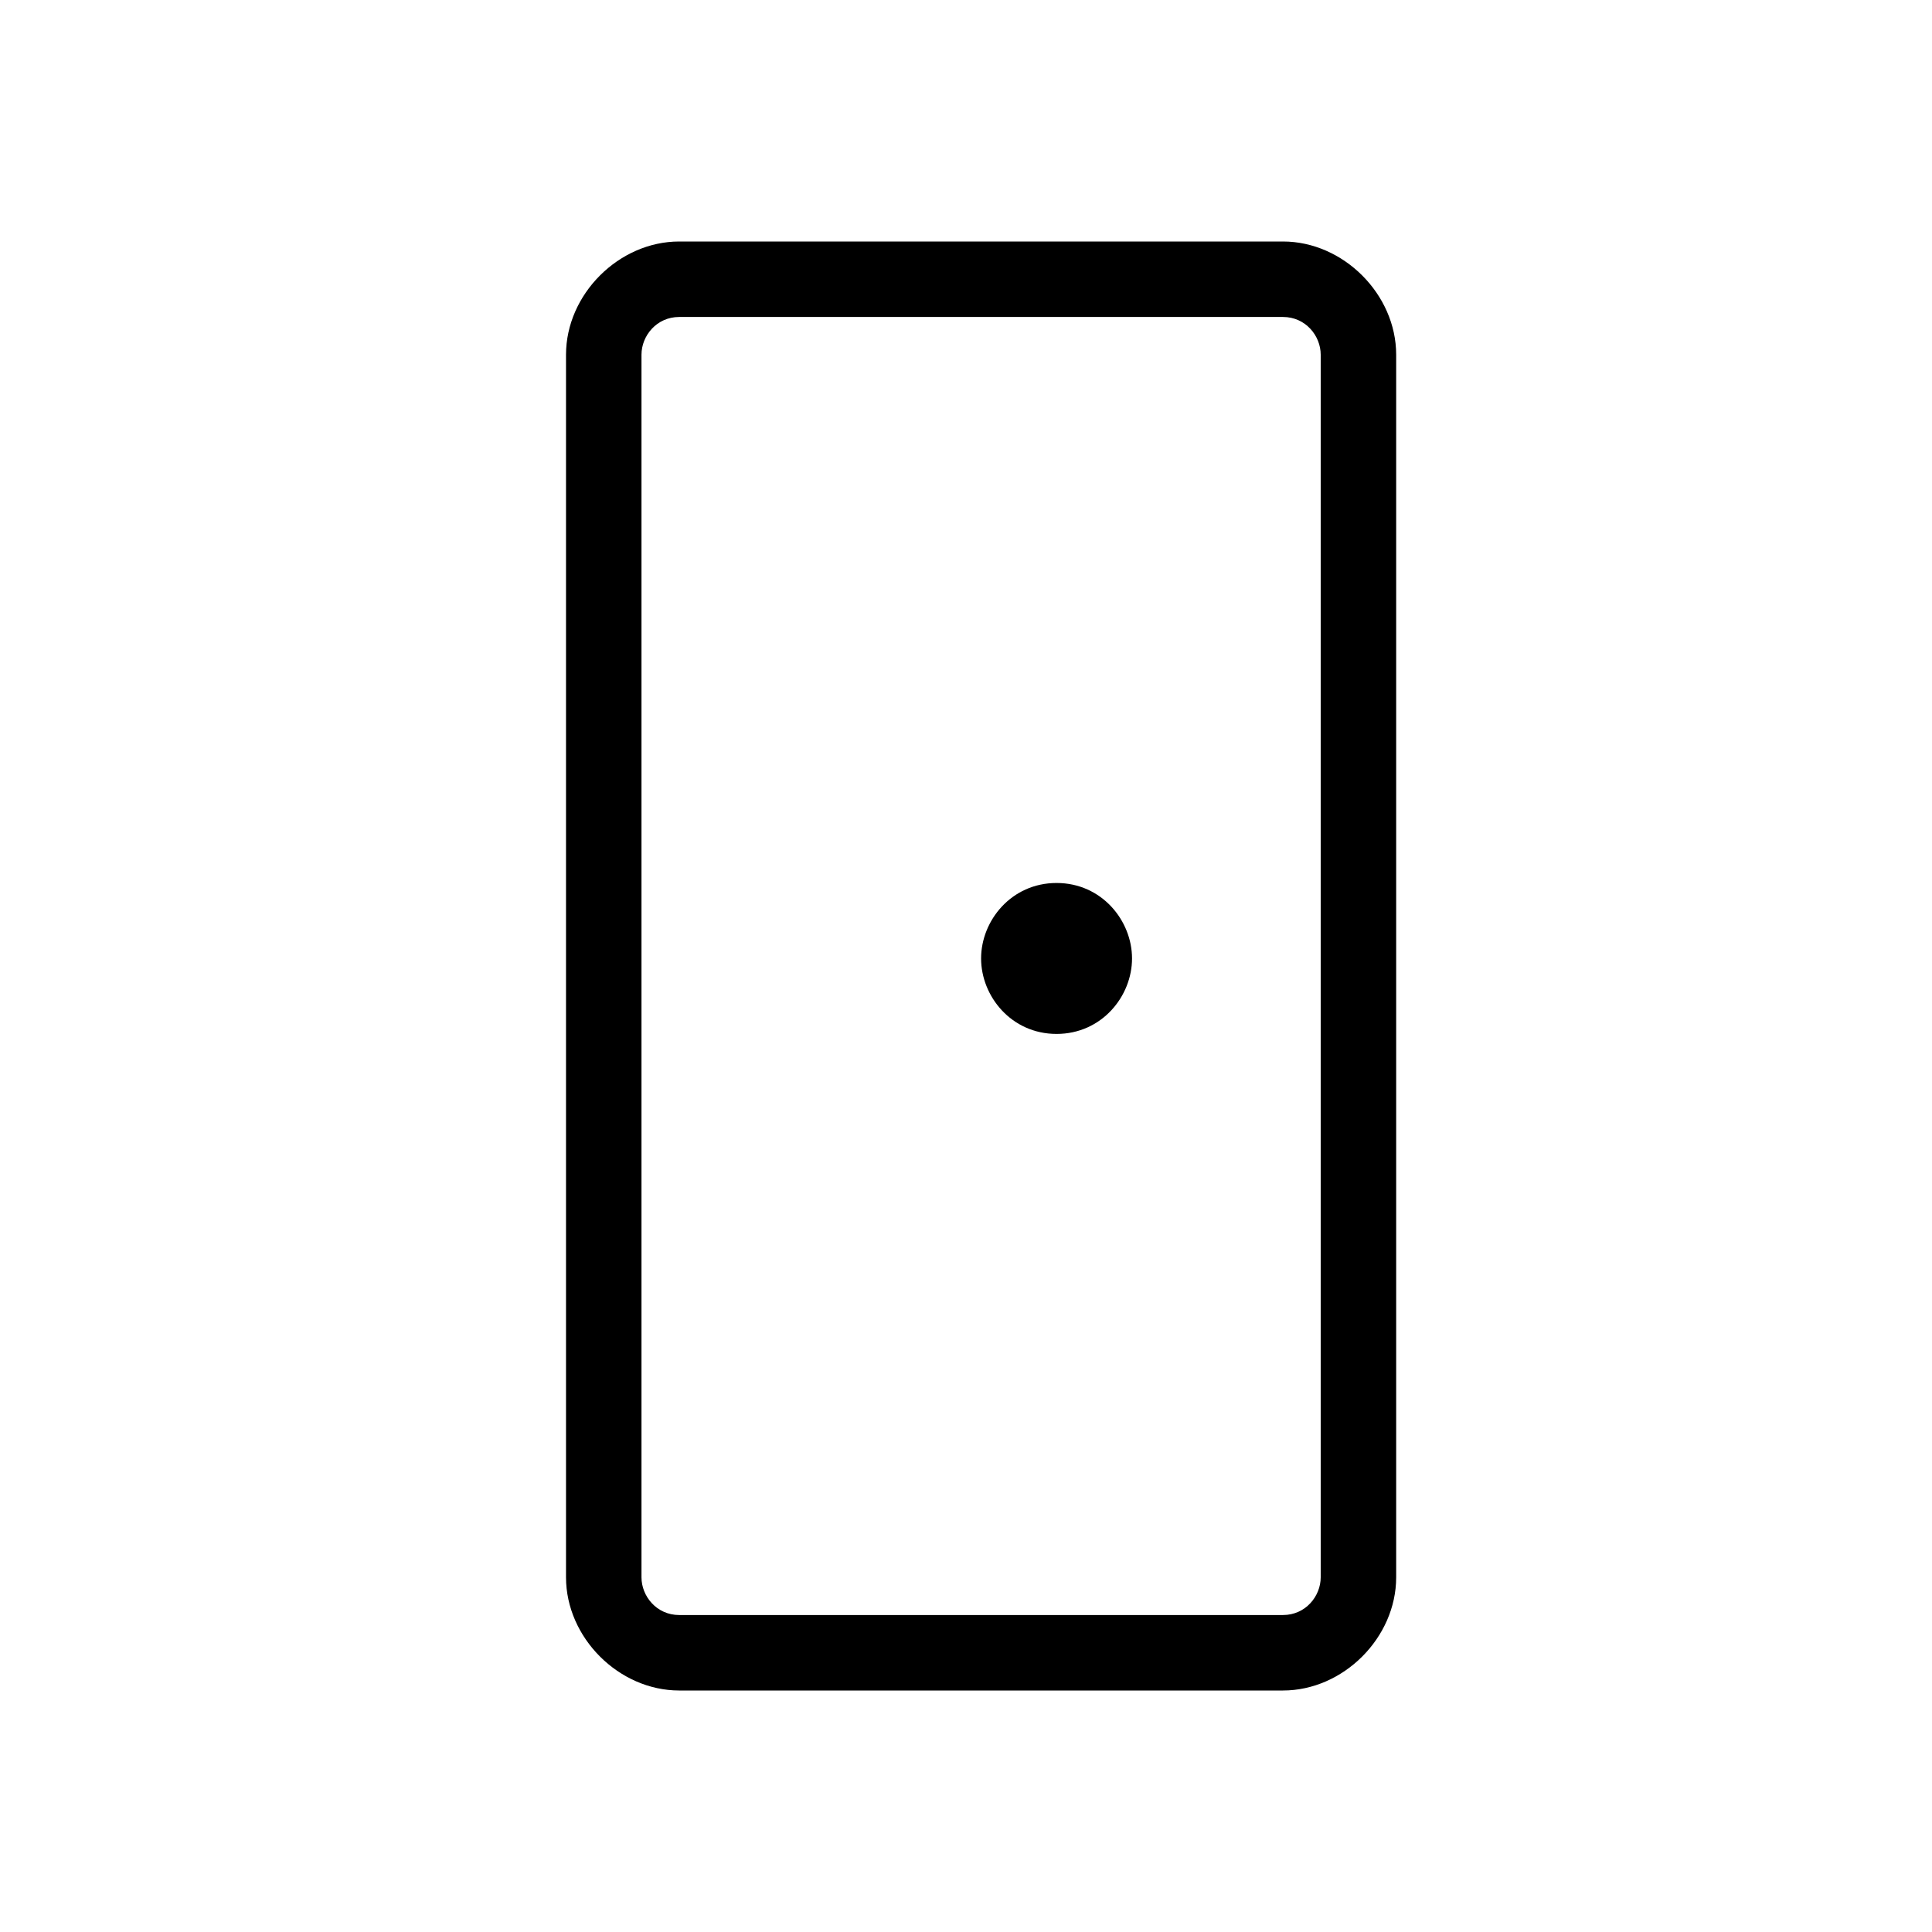
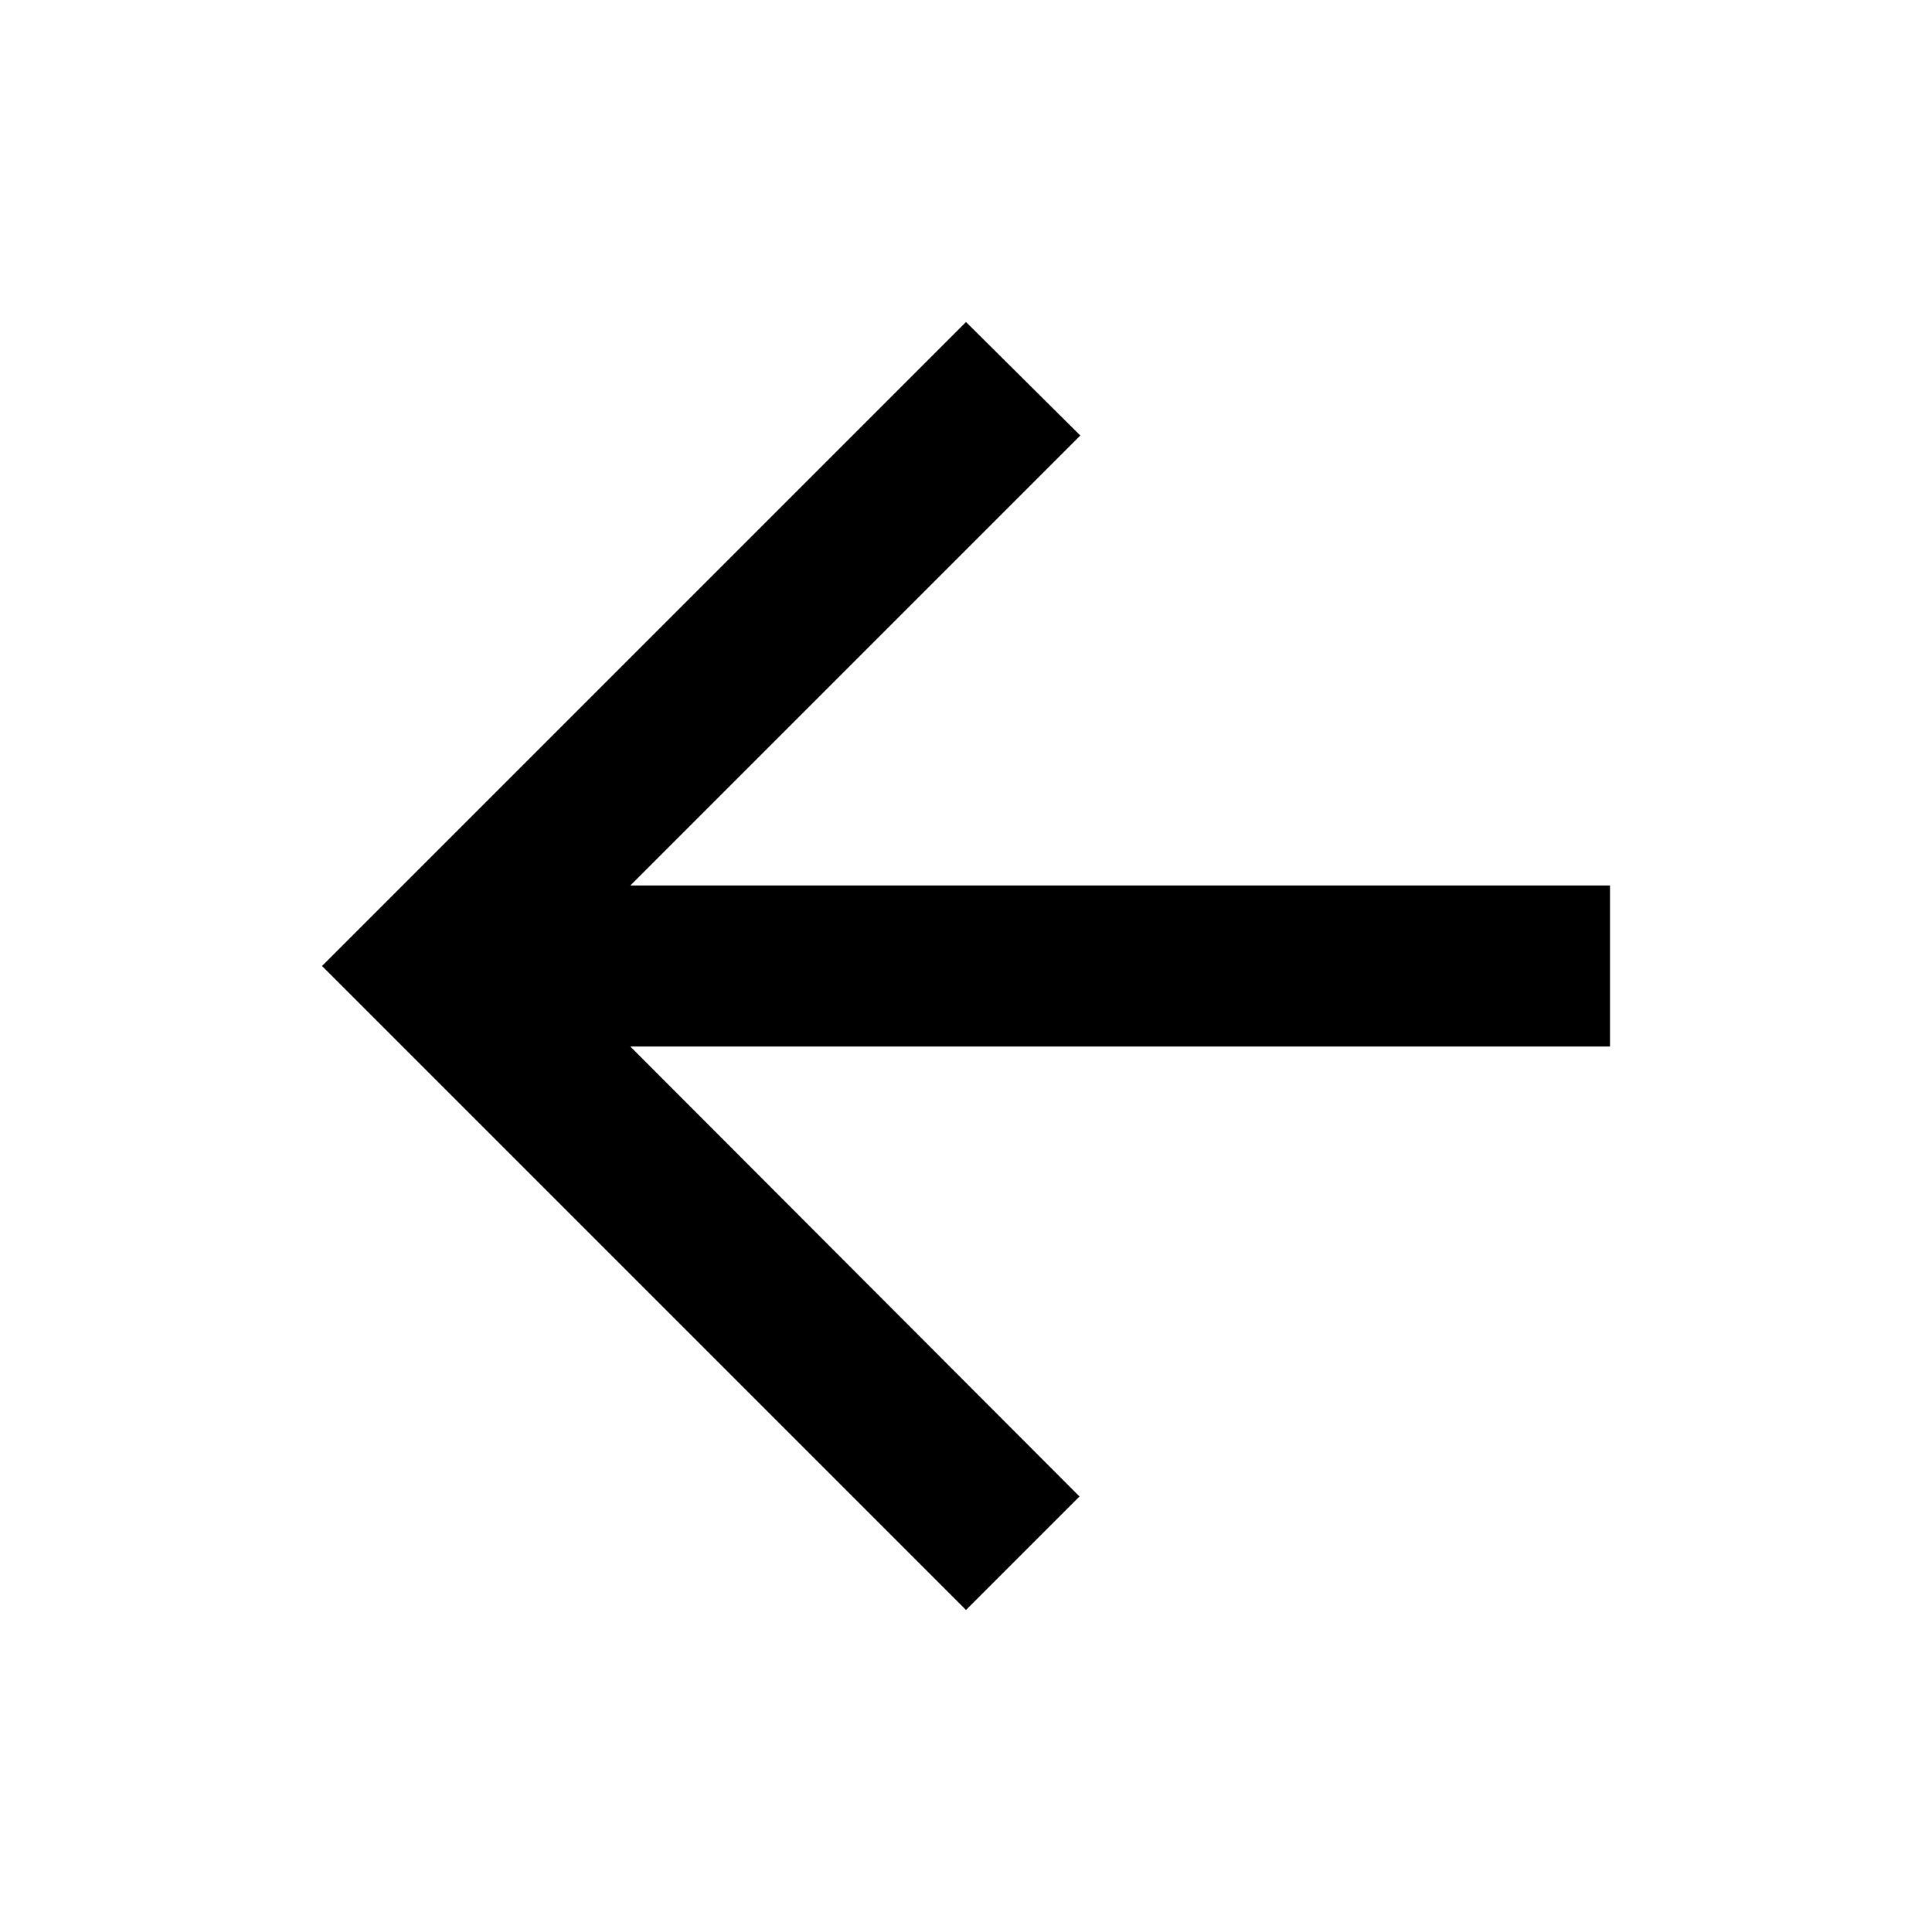
- <svg xmlns="http://www.w3.org/2000/svg" width="512" height="512" viewBox="0 0 512 512">
-   <path d="M180 64H340C356 64 370 78 370 94V418C370 434 356 448 340 448H180C164 448 150 434 150 418V94C150 78 164 64 180 64ZM170 94V418C170 423 174 428 180 428H340C346 428 350 423 350 418V94C350 89 346 84 340 84H180C174 84 170 89 170 94ZM300 254C300 264 292 274 280 274C268 274 260 264 260 254C260 244 268 234 280 234C292 234 300 244 300 254Z" fill="currentColor" />
+ <svg xmlns="http://www.w3.org/2000/svg" width="24px" height="24px" viewBox="0 0 24 24" version="1.1">
+   <g stroke="none" stroke-width="1" fill="none" fill-rule="evenodd">
+     <g fill="currentColor">
+       <path d="M20,11 L7.83,11 L13.42,5.41 L12,4 L4,12 L12,20 L13.41,18.59 L7.83,13 L20,13 L20,11 Z" />
+     </g>
+   </g>
</svg>
